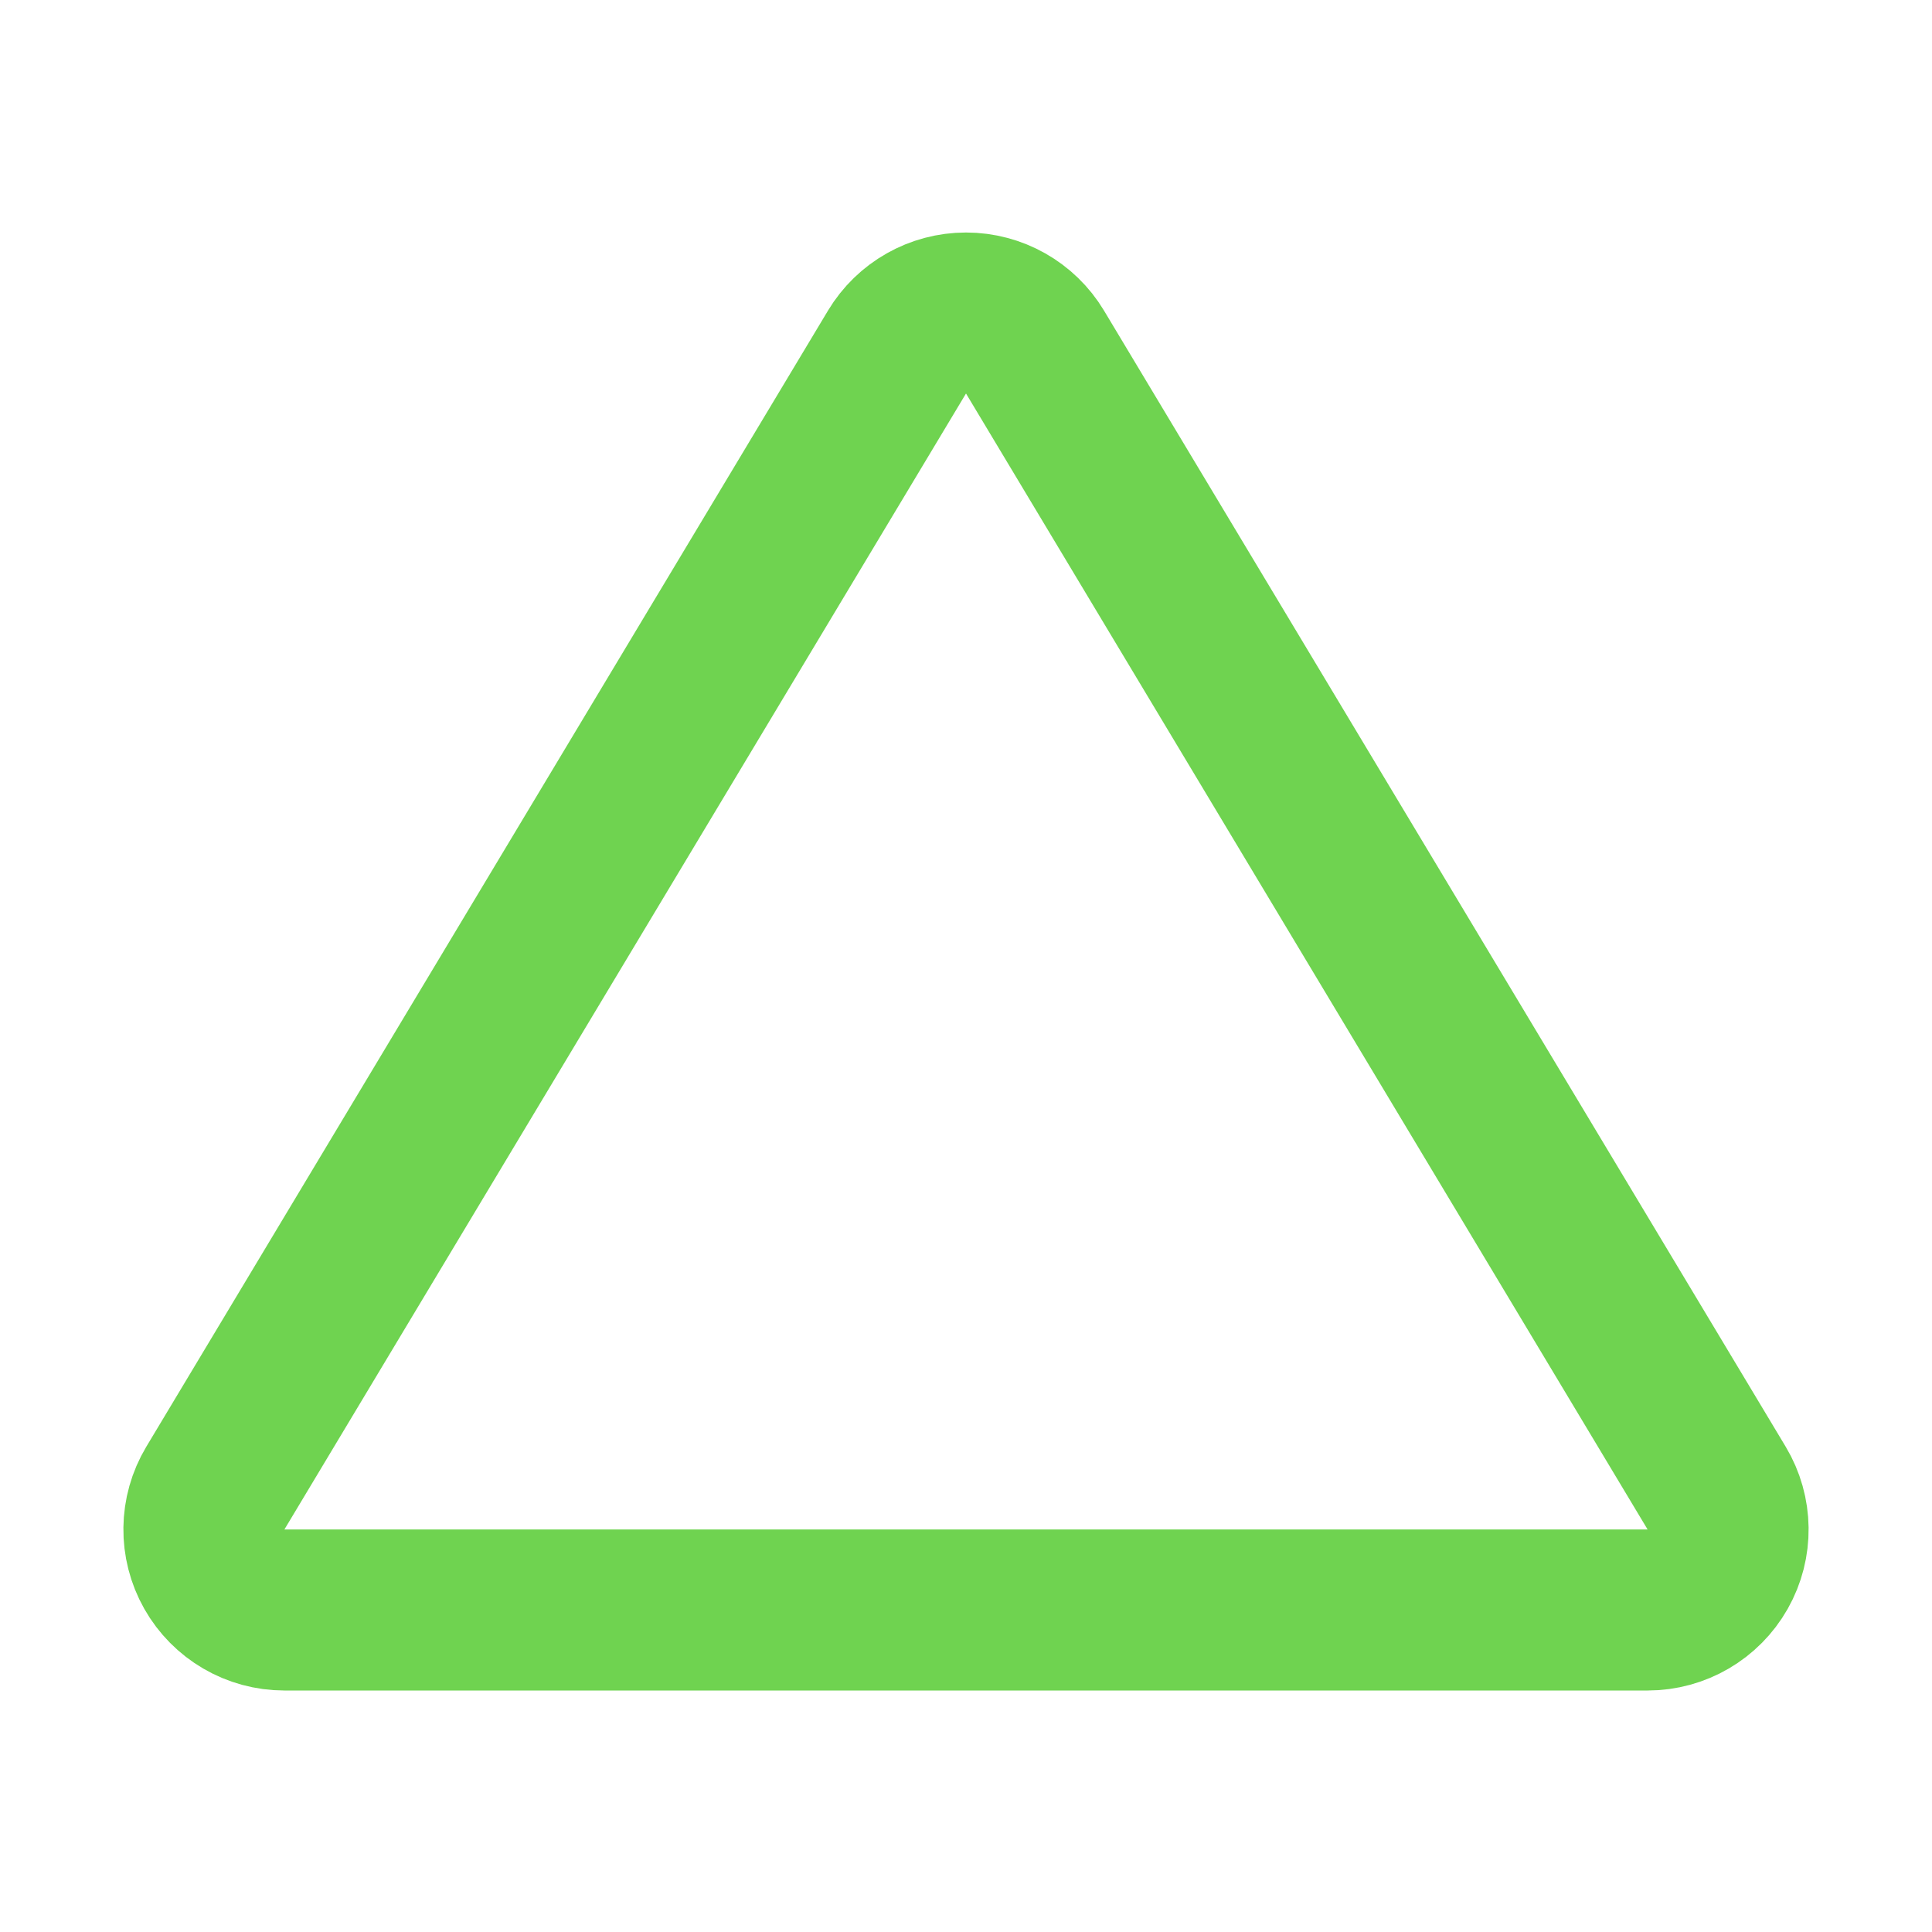
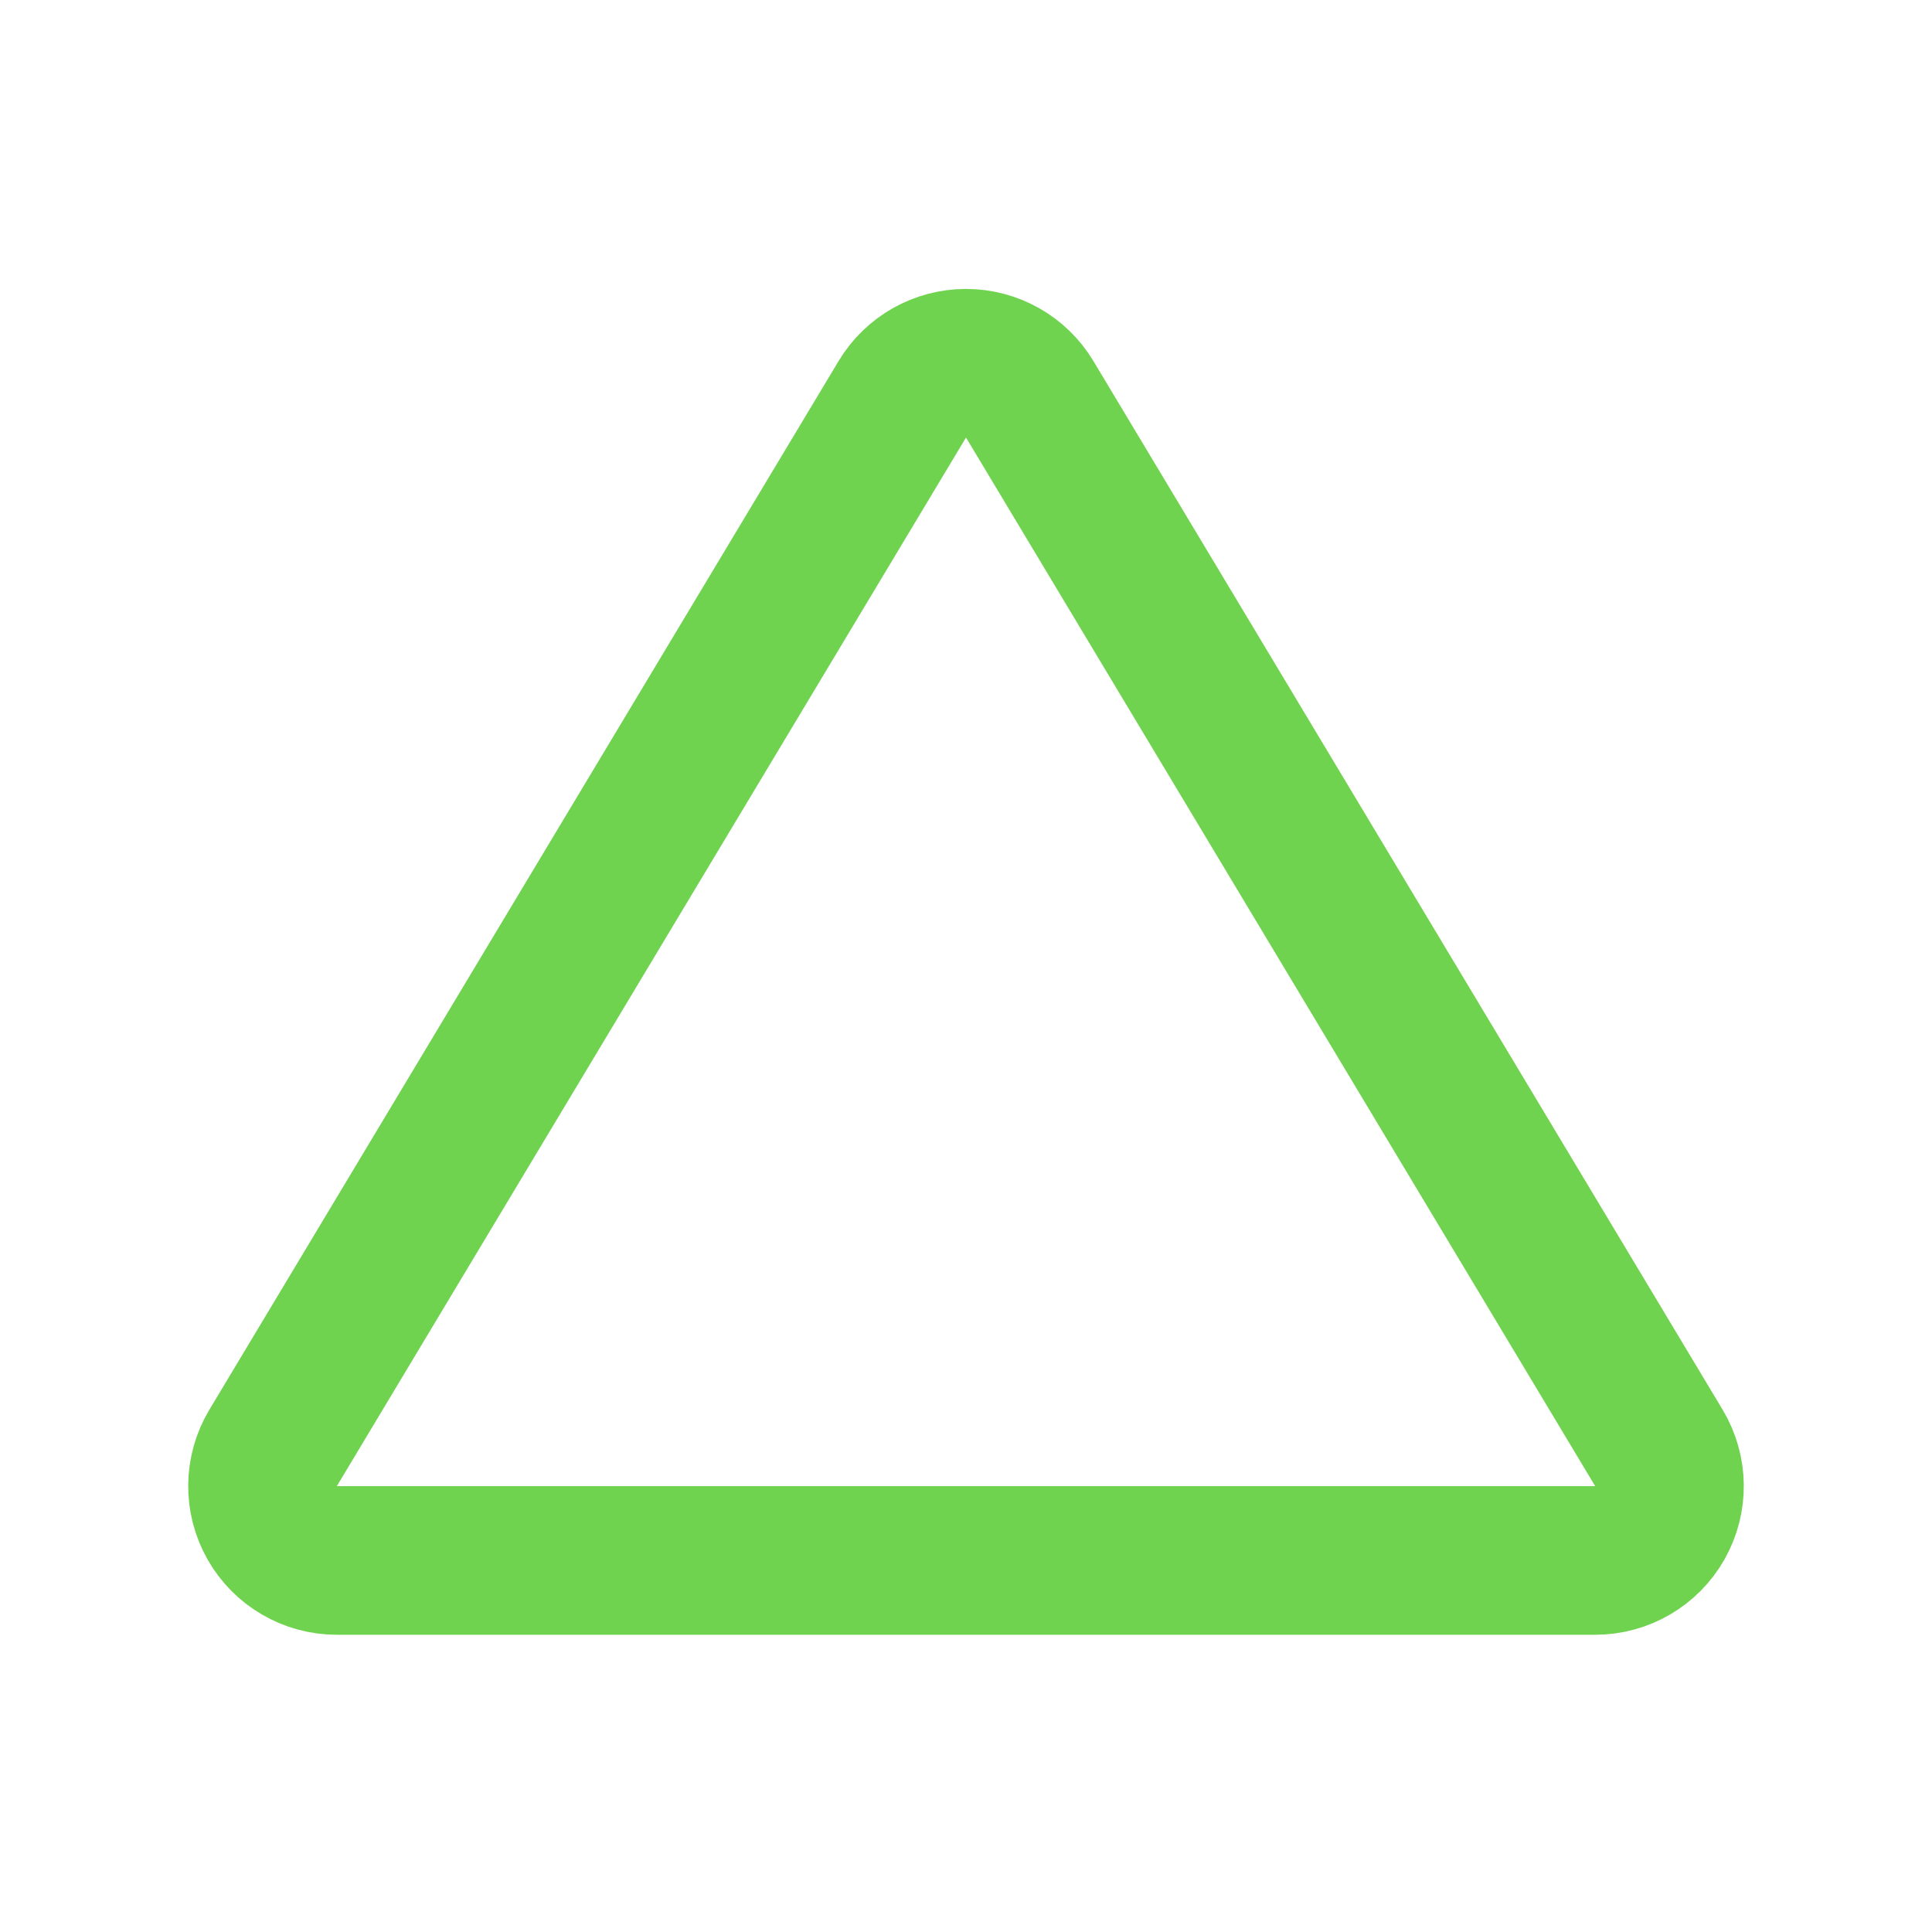
- <svg xmlns="http://www.w3.org/2000/svg" width="24" height="24" viewBox="0 0 24 24">
-   <path fill="none" stroke="#6FD350" stroke-width="2" d="M12.857 4.373a1 1 0 0 0-1.714 0L2.675 18.486A1 1 0 0 0 3.532 20h16.936a1 1 0 0 0 .857-1.514L12.857 4.373z" />
+ <svg xmlns="http://www.w3.org/2000/svg" width="26" height="26" viewBox="0 0 26 26">
+   <path fill="none" stroke="#6FD350" stroke-width="2" d="M13.857 5.373a1 1 0 0 0-1.714 0L3.675 19.486A1 1 0 0 0 4.532 21h16.936a1 1 0 0 0 .857-1.514L13.857 5.373z" />
</svg>
